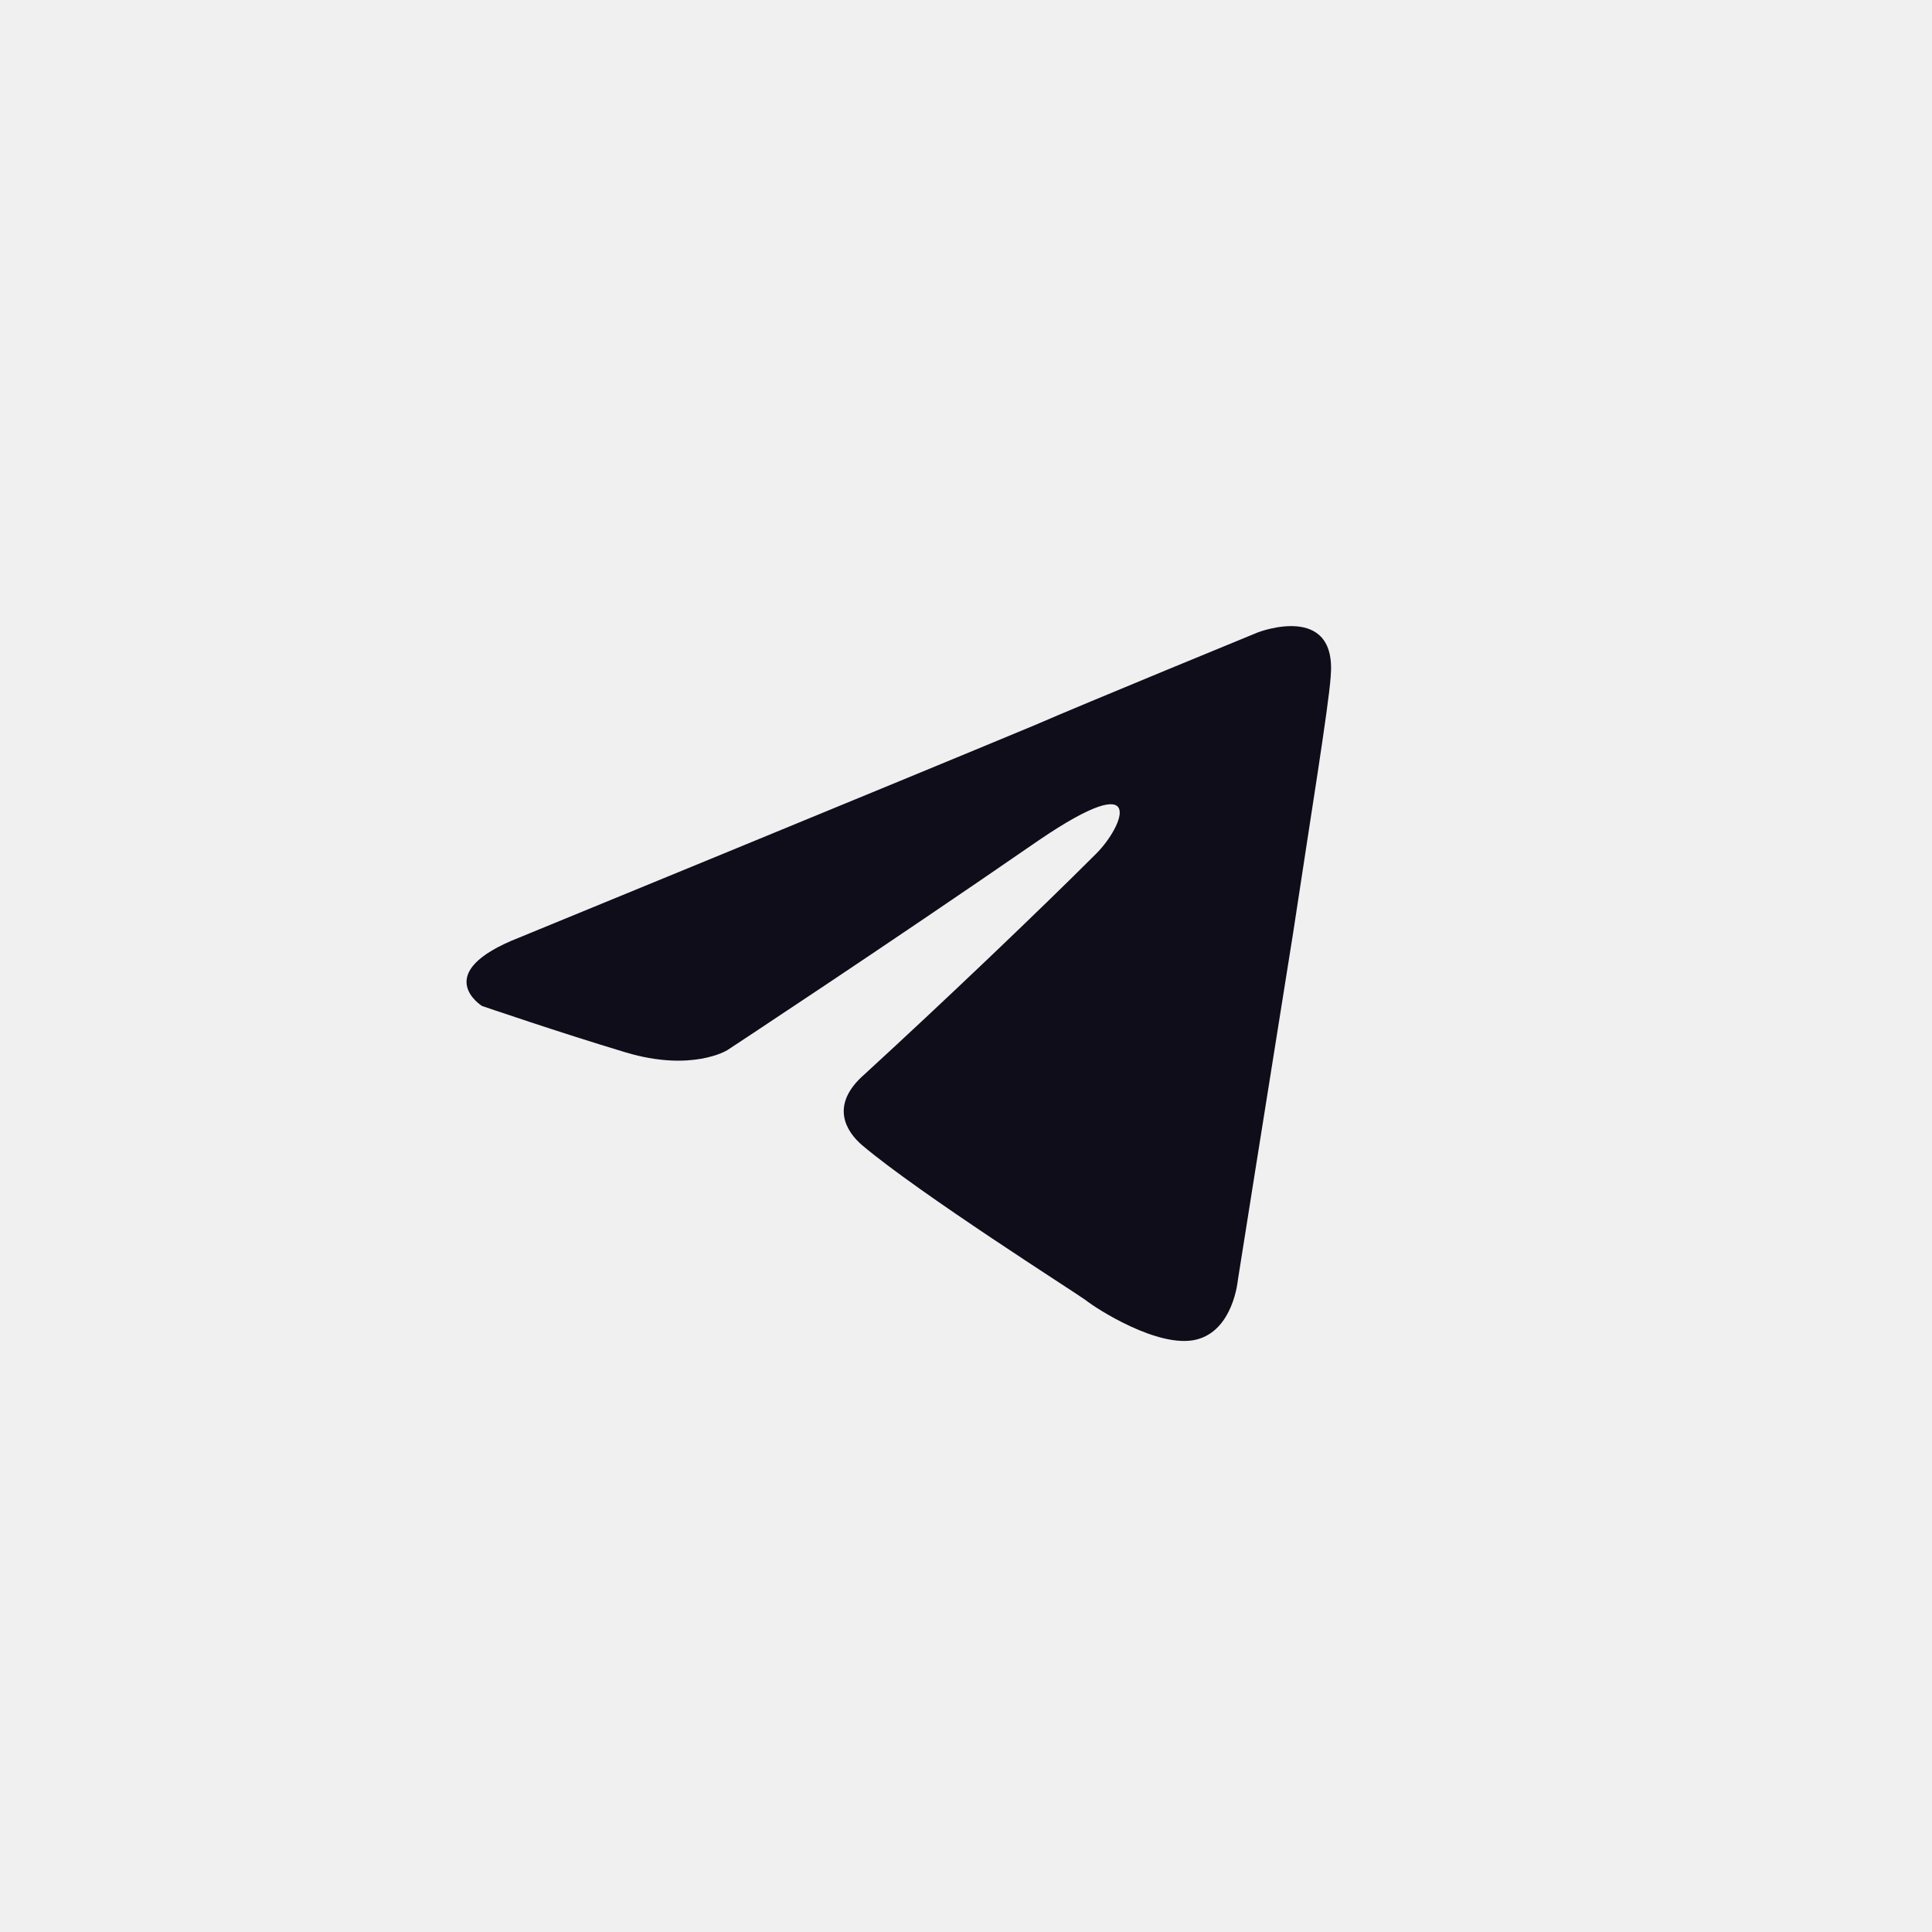
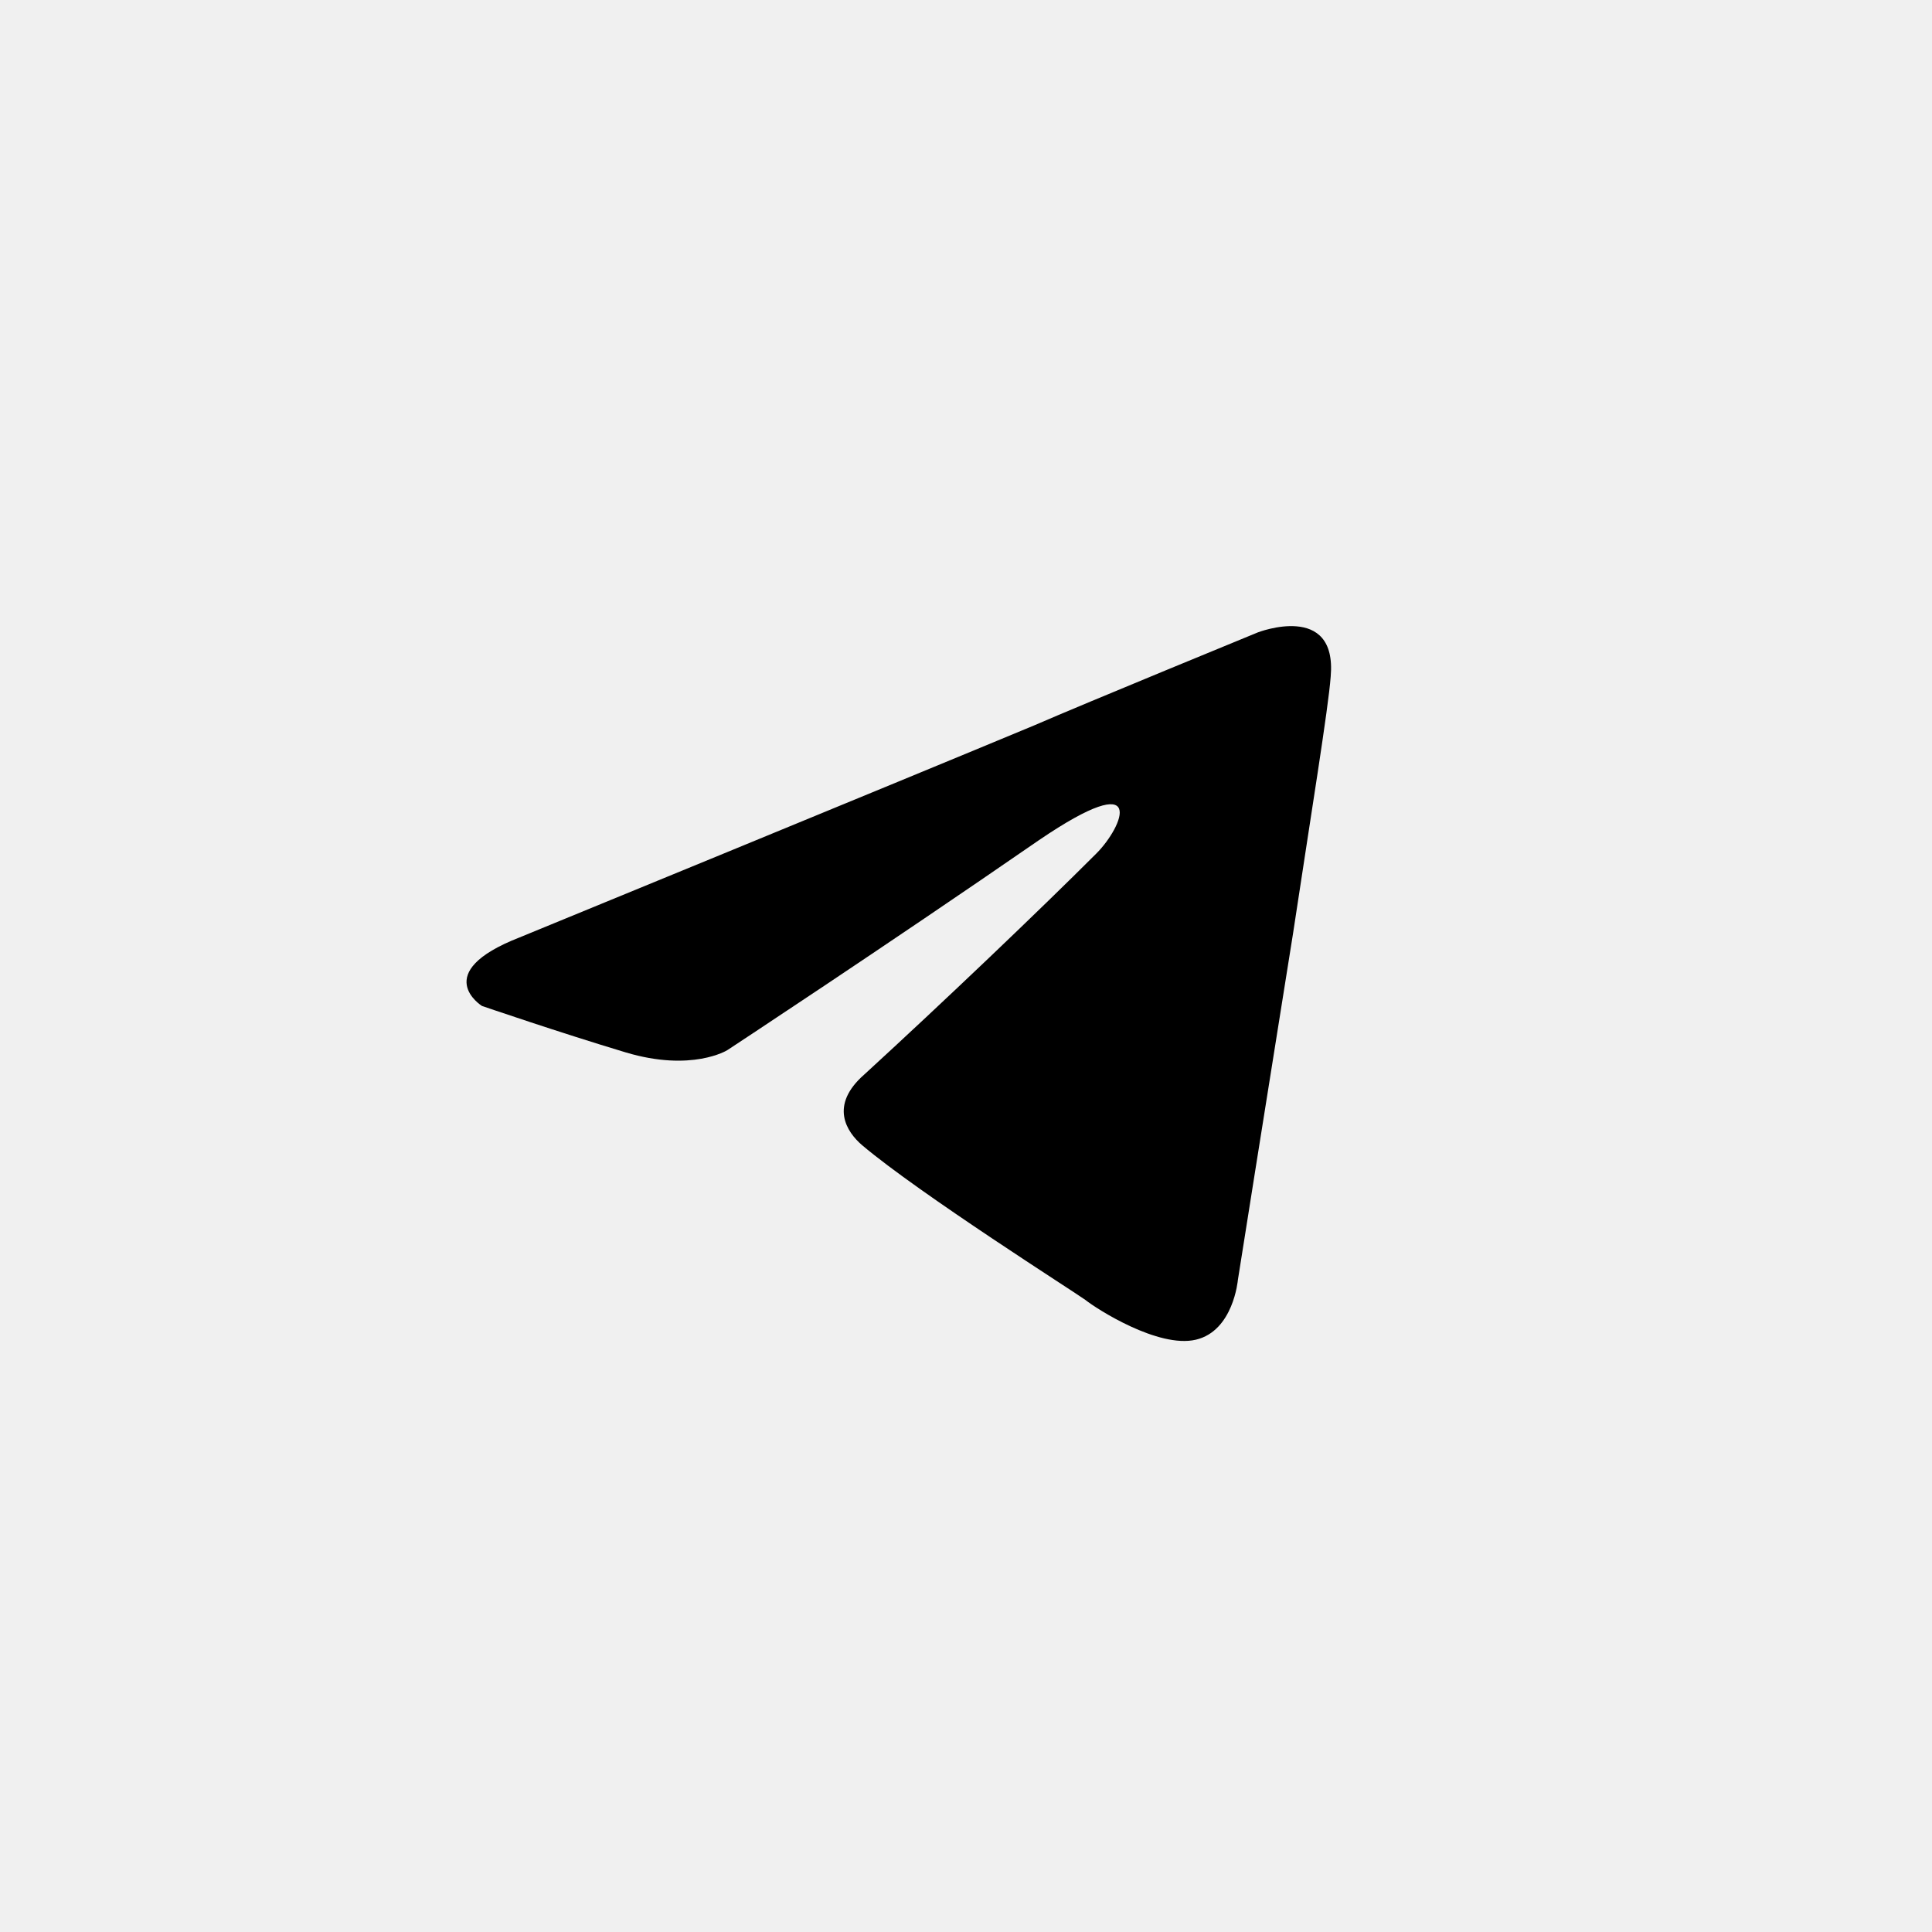
<svg xmlns="http://www.w3.org/2000/svg" width="96" height="96" viewBox="0 0 96 96" fill="none">
-   <path d="M25.815 46.581C25.815 46.581 44.815 38.783 51.405 36.037C53.931 34.939 62.497 31.425 62.497 31.425C62.497 31.425 66.451 29.887 66.121 33.621C66.011 35.159 65.133 40.54 64.254 46.361C62.936 54.598 61.509 63.604 61.509 63.604C61.509 63.604 61.289 66.13 59.422 66.569C57.555 67.008 54.48 65.032 53.931 64.592C53.491 64.263 45.694 59.321 42.838 56.904C42.069 56.245 41.191 54.928 42.948 53.39C46.902 49.766 51.624 45.263 54.48 42.407C55.798 41.089 57.115 38.014 51.624 41.748C43.827 47.13 36.139 52.182 36.139 52.182C36.139 52.182 34.382 53.28 31.087 52.292C27.792 51.303 23.948 49.985 23.948 49.985C23.948 49.985 21.312 48.338 25.815 46.581V46.581Z" fill="#0F0D1A" />
+   <style>
+   path { fill: black; }
+   @media (prefers-color-scheme: dark) { path { fill: white; } }
+ </style>
+   <path d="M25.815 46.581C25.815 46.581 44.815 38.783 51.405 36.037C53.931 34.939 62.497 31.425 62.497 31.425C62.497 31.425 66.451 29.887 66.121 33.621C66.011 35.159 65.133 40.54 64.254 46.361C62.936 54.598 61.509 63.604 61.509 63.604C61.509 63.604 61.289 66.13 59.422 66.569C57.555 67.008 54.48 65.032 53.931 64.592C53.491 64.263 45.694 59.321 42.838 56.904C42.069 56.245 41.191 54.928 42.948 53.39C46.902 49.766 51.624 45.263 54.48 42.407C55.798 41.089 57.115 38.014 51.624 41.748C43.827 47.13 36.139 52.182 36.139 52.182C36.139 52.182 34.382 53.28 31.087 52.292C27.792 51.303 23.948 49.985 23.948 49.985C23.948 49.985 21.312 48.338 25.815 46.581V46.581Z" />
</svg>
